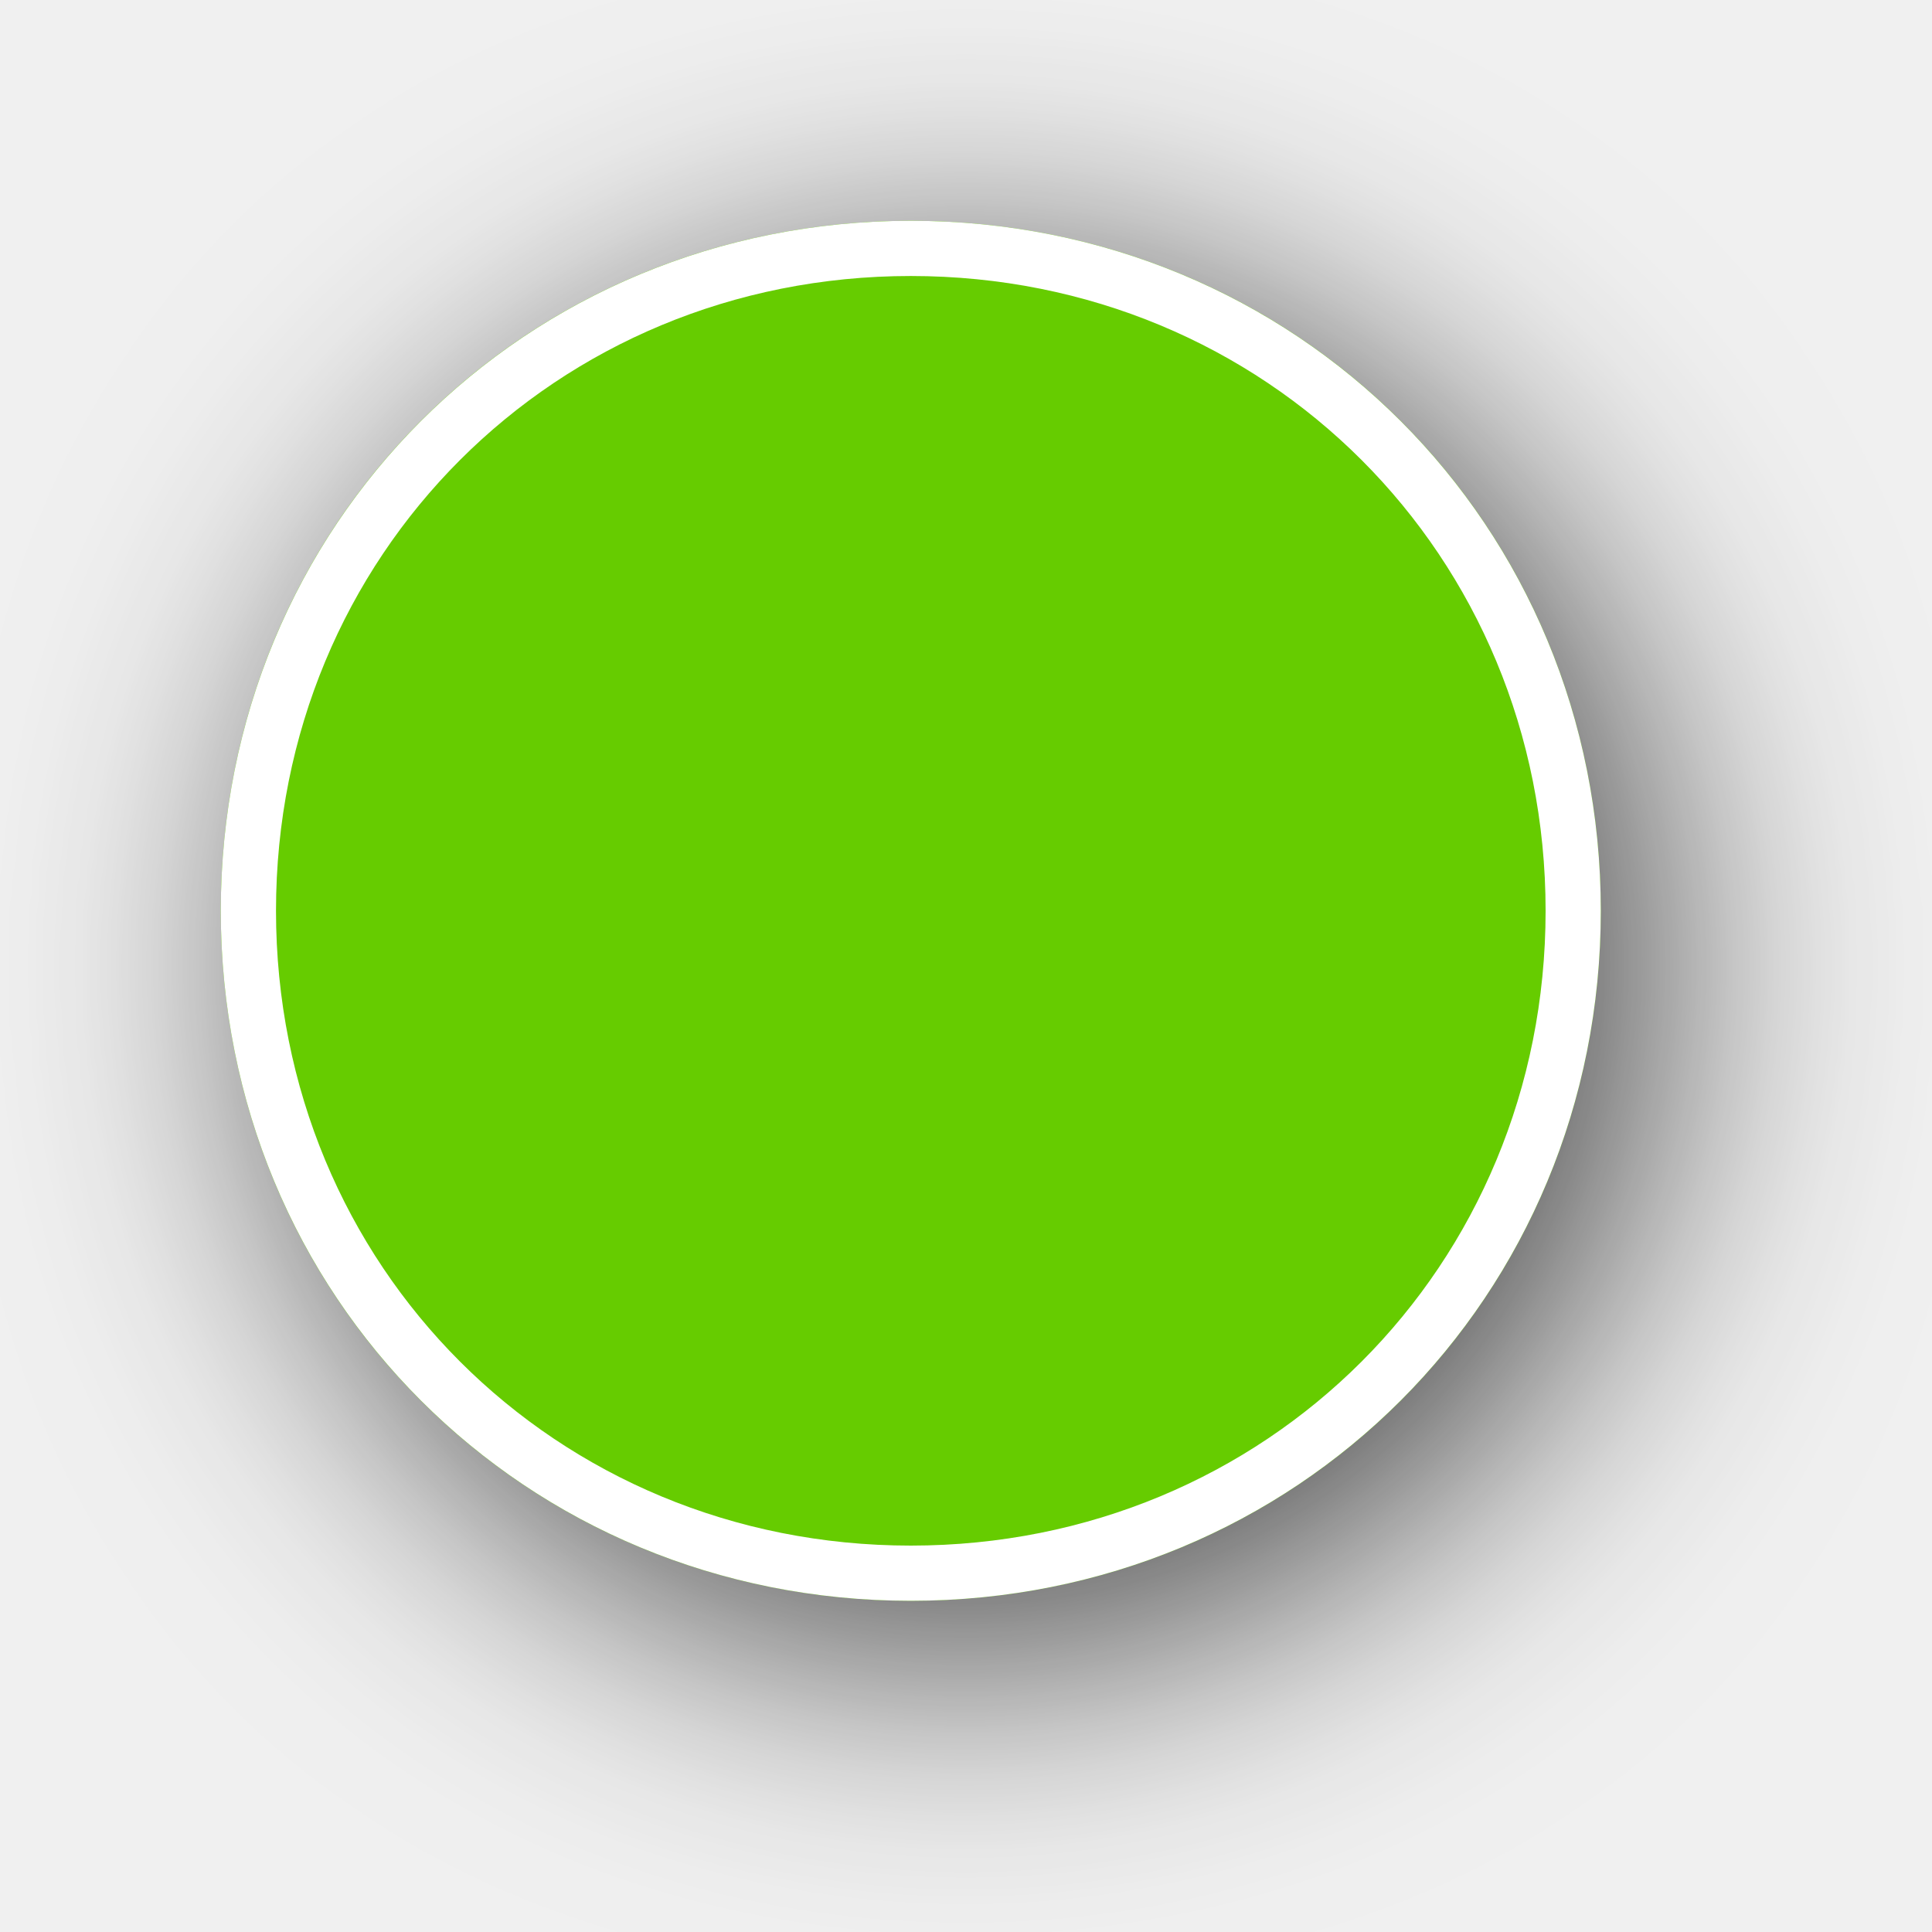
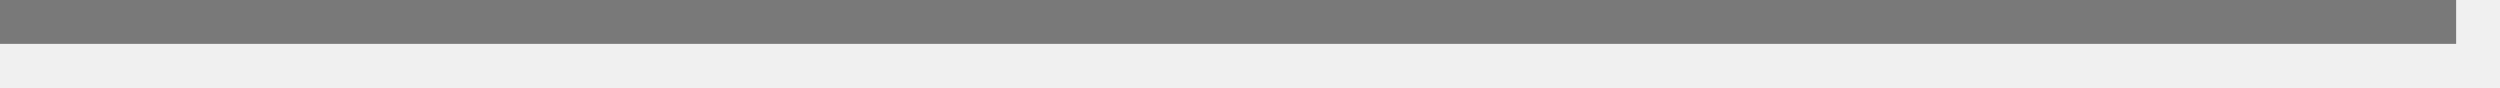
- <svg xmlns="http://www.w3.org/2000/svg" xmlns:xlink="http://www.w3.org/1999/xlink" version="1.1" width="35px" height="35px">
-   <defs>
-     <filter x="23px" y="20px" width="35px" height="35px" filterUnits="userSpaceOnUse" id="filter966">
-       <feOffset dx="1" dy="1" in="SourceAlpha" result="shadowOffsetInner" />
-       <feGaussianBlur stdDeviation="2.5" in="shadowOffsetInner" result="shadowGaussian" />
-       <feComposite in2="shadowGaussian" operator="atop" in="SourceAlpha" result="shadowComposite" />
-       <feColorMatrix type="matrix" values="0 0 0 0 0  0 0 0 0 0  0 0 0 0 0  0 0 0 0.698 0  " in="shadowComposite" />
-     </filter>
-     <g id="widget967">
-       <path d="M 39.5 24  C 46.5 24  52 29.5  52 36.5  C 52 43.5  46.5 49  39.5 49  C 32.5 49  27 43.5  27 36.5  C 27 29.5  32.5 24  39.5 24  Z " fill-rule="nonzero" fill="#66cc00" stroke="none" />
-       <path d="M 39.5 24.5  C 46.22 24.5  51.5 29.78  51.5 36.5  C 51.5 43.22  46.22 48.5  39.5 48.5  C 32.78 48.5  27.5 43.22  27.5 36.5  C 27.5 29.78  32.78 24.5  39.5 24.5  Z " stroke-width="1" stroke="#ffffff" fill="none" />
-     </g>
-   </defs>
-   <g transform="matrix(1 0 0 1 -23 -20 )">
-     <use xlink:href="#widget967" filter="url(#filter966)" />
-     <use xlink:href="#widget967" />
+ <svg xmlns="http://www.w3.org/2000/svg" version="1.1" width="57px" height="2px">
+   <g transform="matrix(1 0 0 1 -51 -37 )">
+     <path d="M 51 37.5  L 107 37.5  " stroke-width="1" stroke="#797979" fill="none" />
  </g>
</svg>
